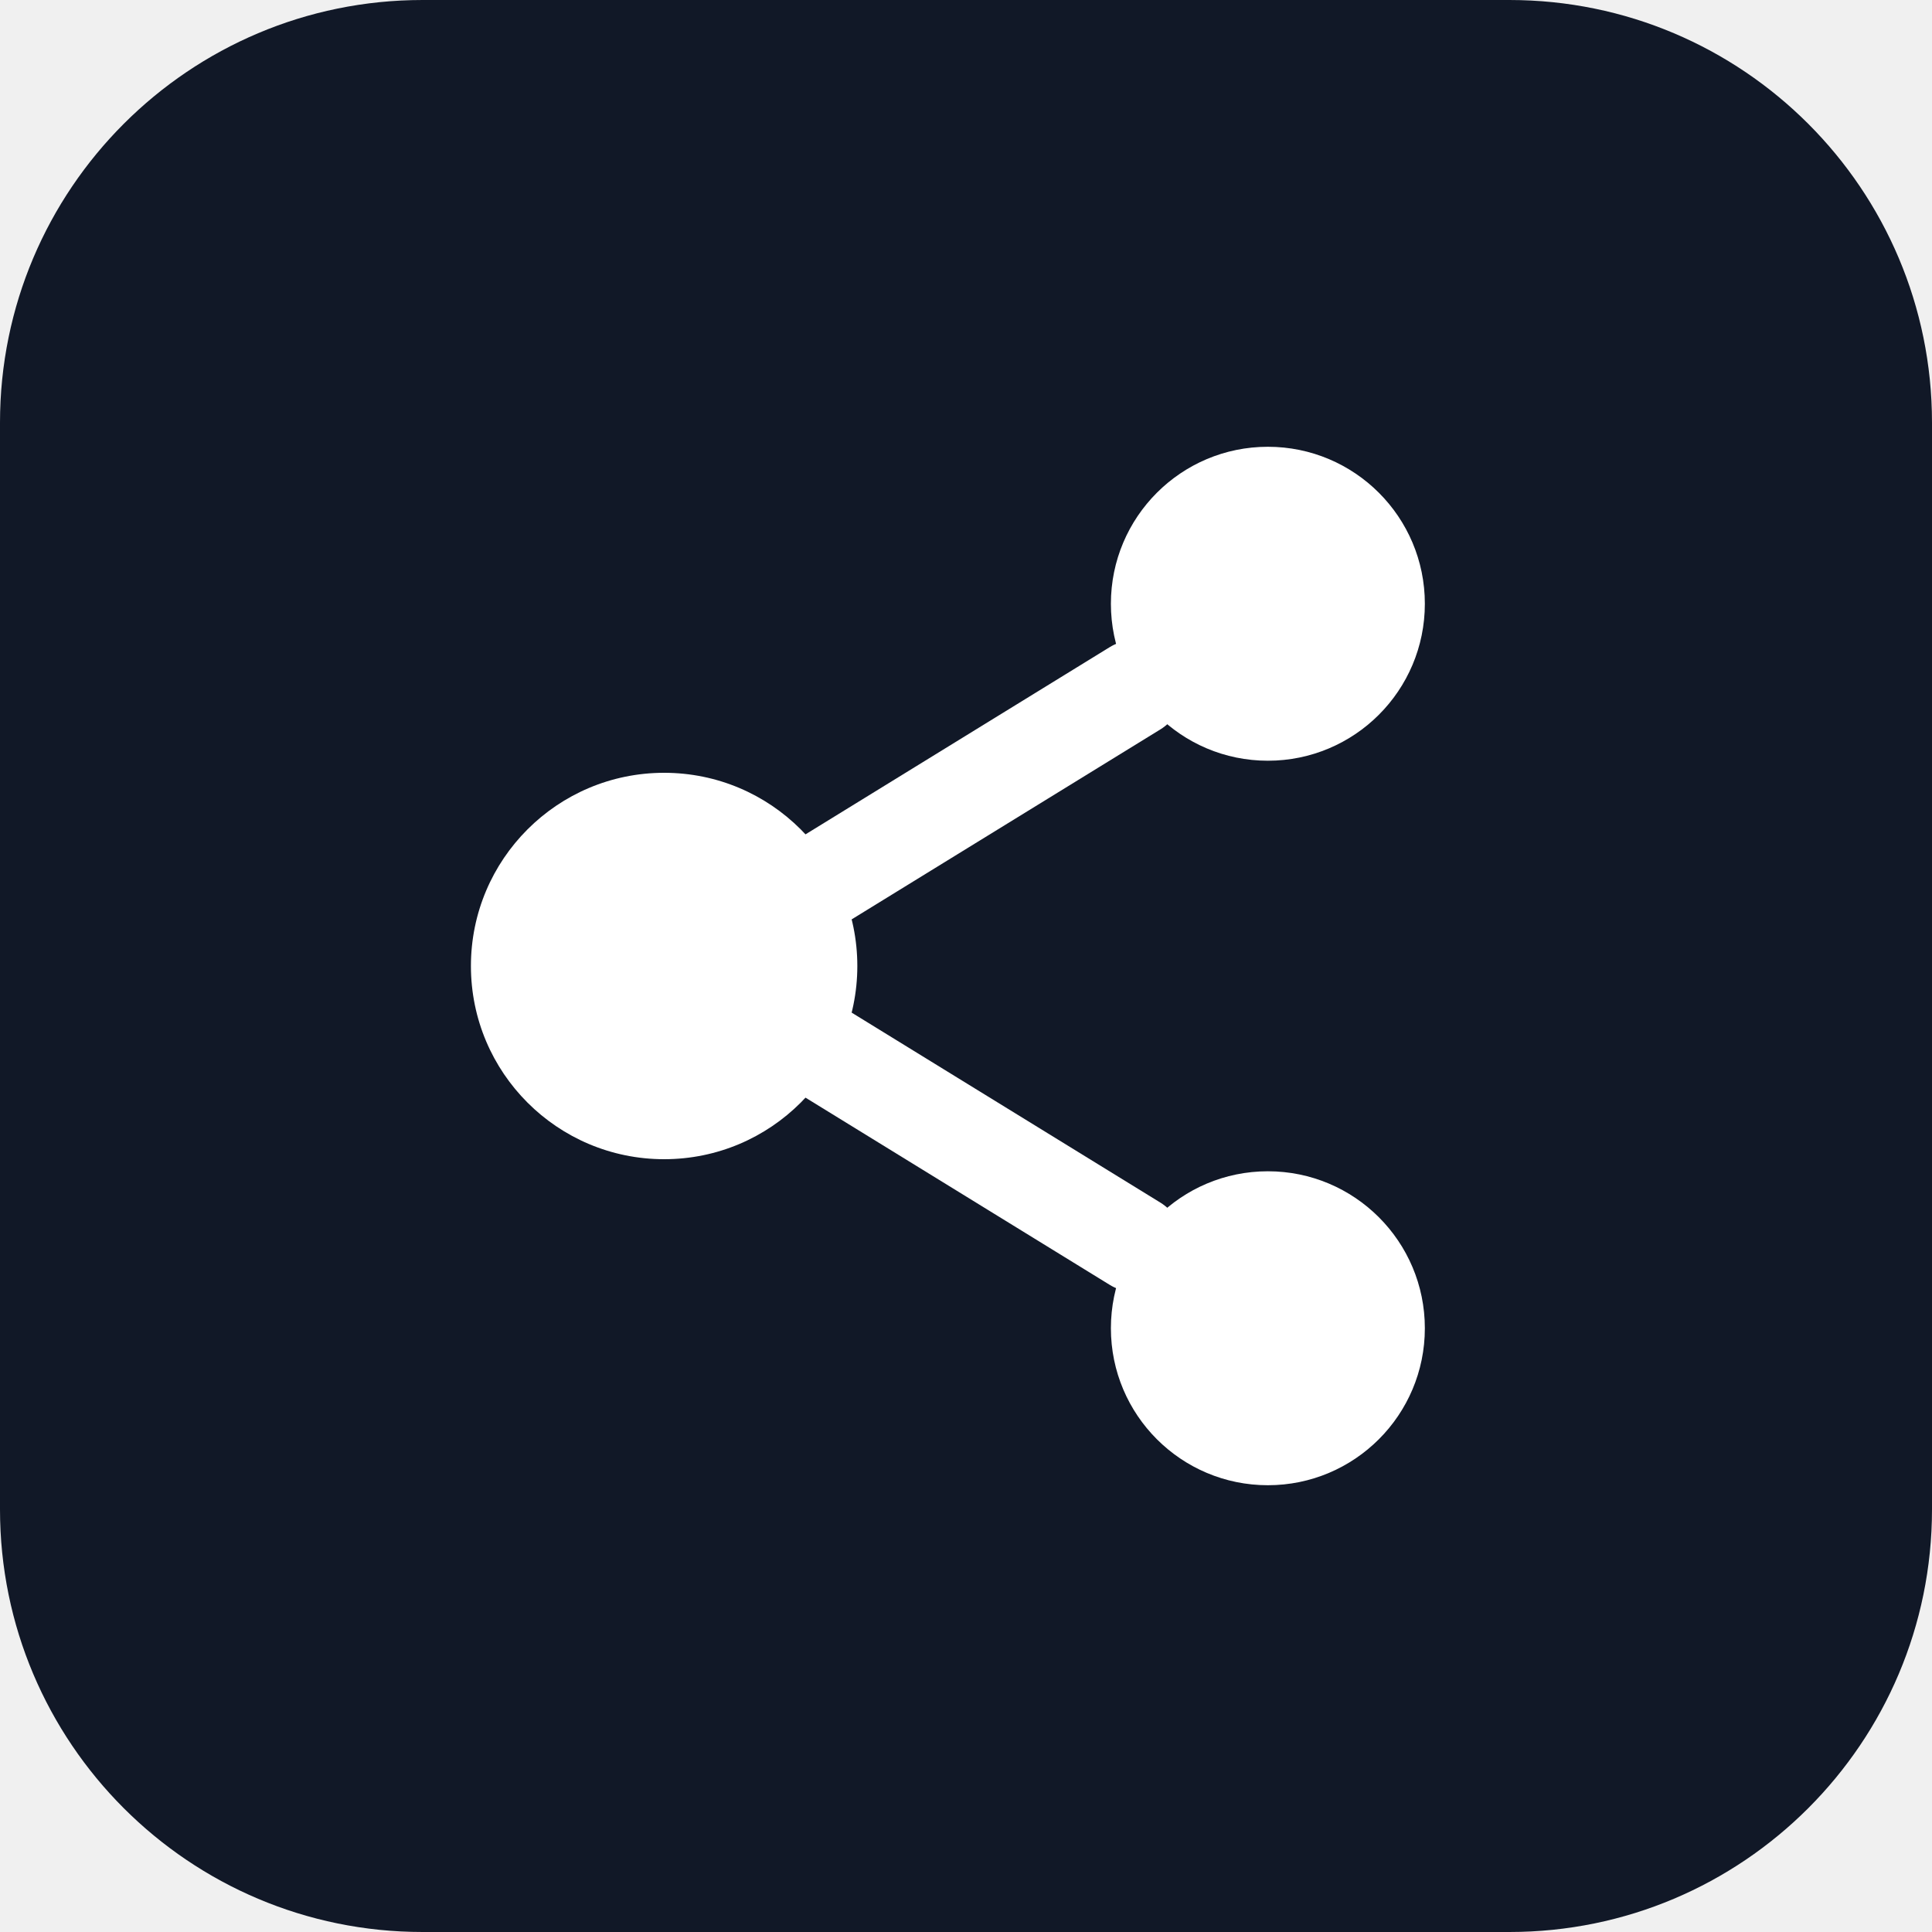
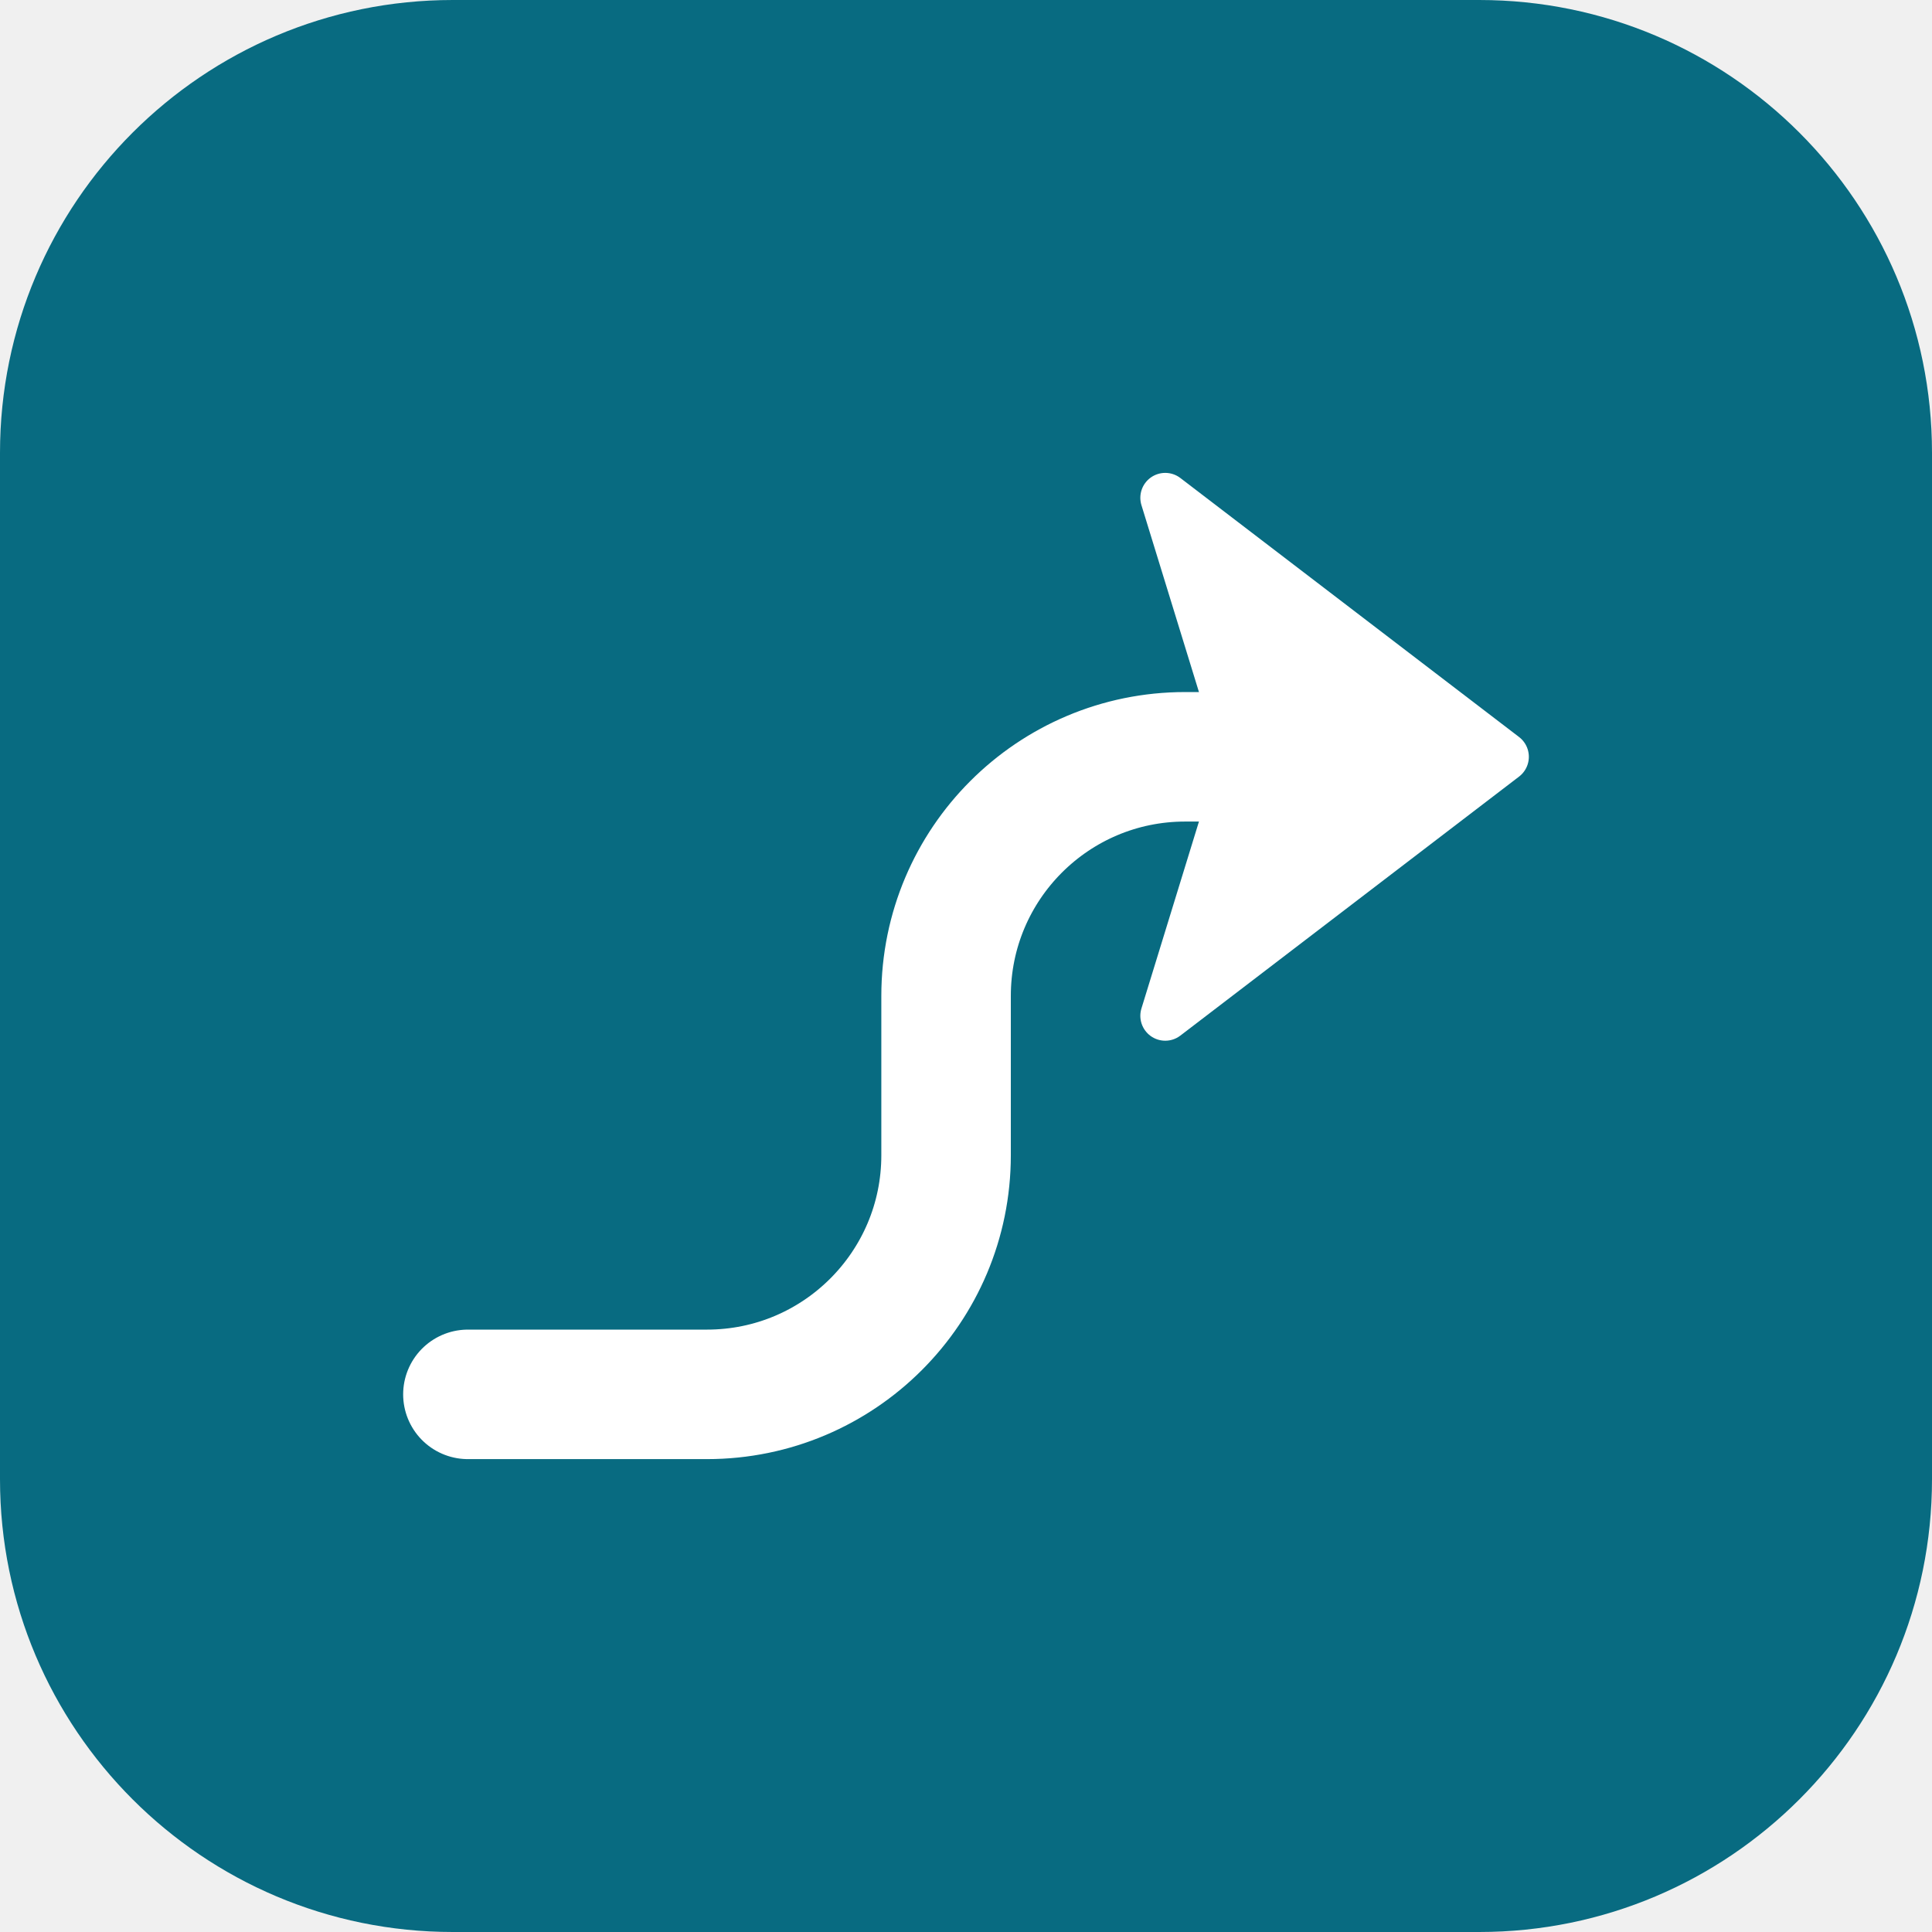
- <svg xmlns="http://www.w3.org/2000/svg" viewBox="0 0 32 32">
-   <rect width="32" height="32" rx="7" fill="#111827" />
-   <circle cx="11" cy="16" r="3.2" fill="#fff" />
-   <circle cx="21" cy="10" r="2.6" fill="#fff" />
-   <circle cx="21" cy="22" r="2.6" fill="#fff" />
-   <path d="M13.6 14.6 18.8 11.4M13.6 17.4l5.2 3.2" stroke="#fff" stroke-width="1.6" stroke-linecap="round" />
+ <svg xmlns="http://www.w3.org/2000/svg" viewBox="0 0 64 64" role="img" aria-label="Steerpost">
+   <rect width="64" height="64" rx="15" fill="#086b81" />
+   <g transform="translate(32 32) scale(.66) translate(-32 -32)">
+     <path d="M7 53.5H19A12 12 0 0 0 31 41.5V33.5A12 12 0 0 1 43 21.5H46" fill="none" stroke="#ffffff" stroke-width="6.5" stroke-linecap="round" />
+     <path d="M42 8.5 59 21.5 42 34.5 46 21.5Z" fill="#ffffff" stroke="#ffffff" stroke-width="2.5" stroke-linejoin="round" />
+   </g>
</svg>
